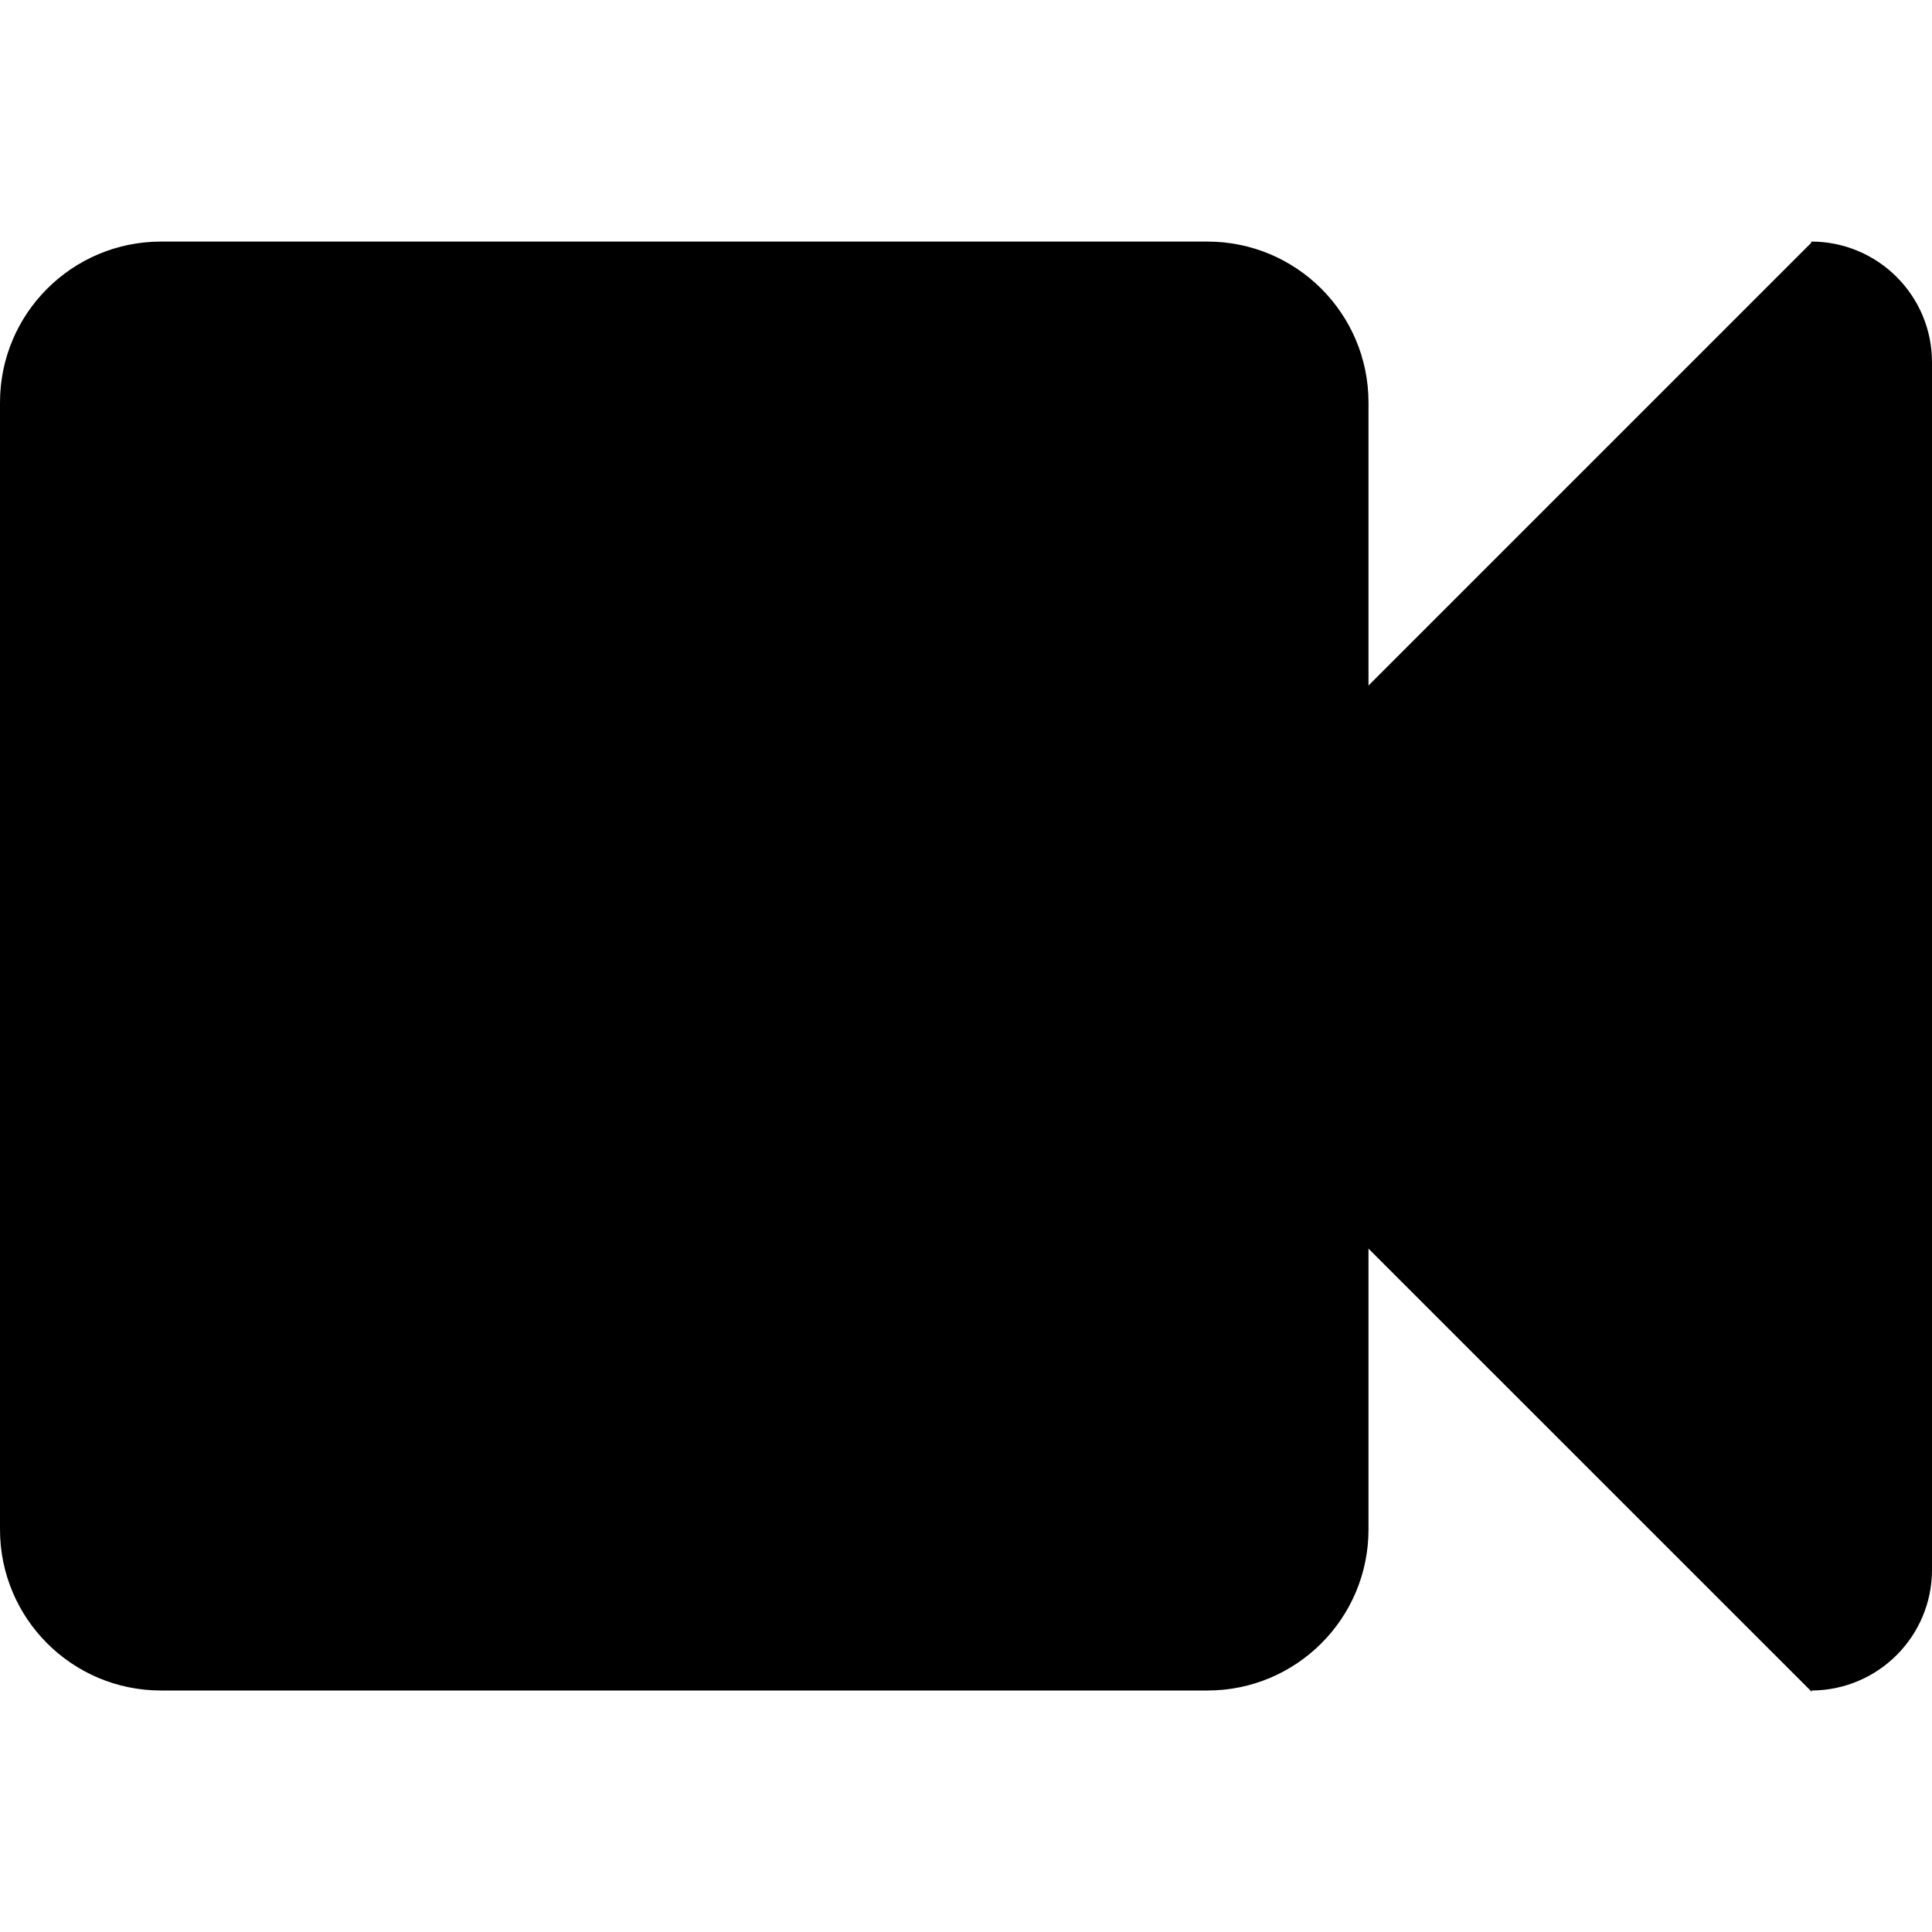
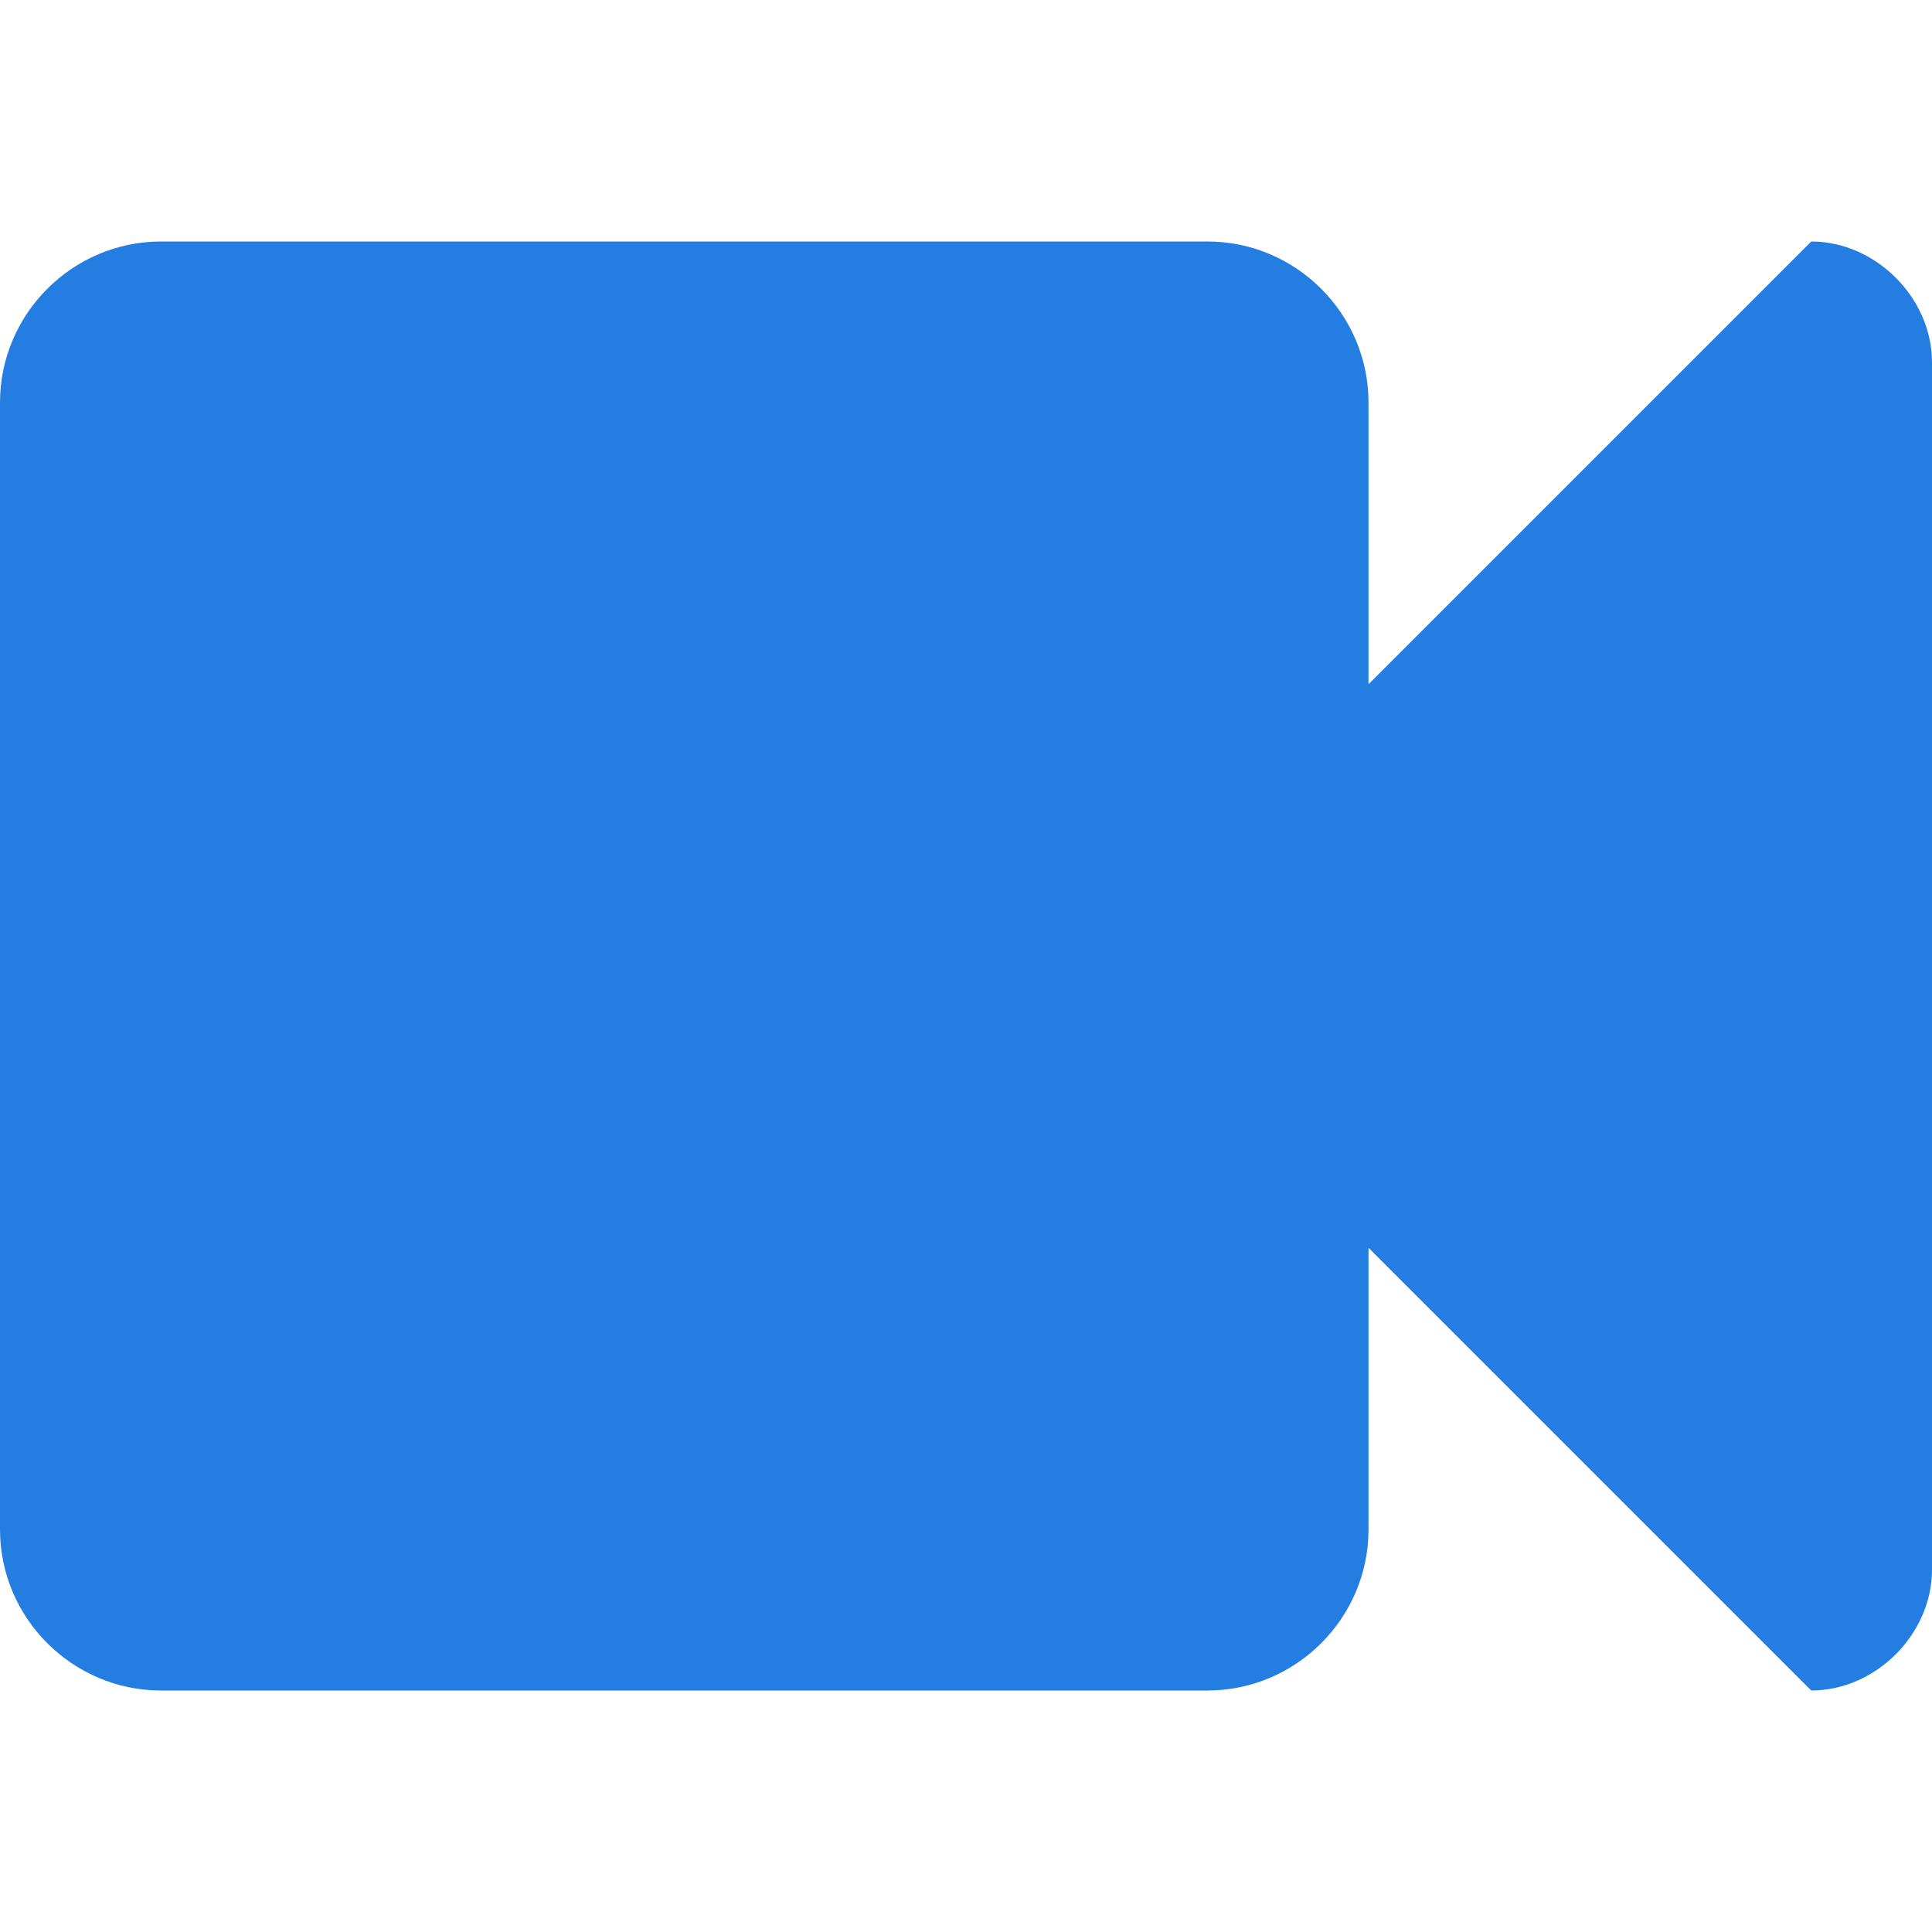
- <svg xmlns="http://www.w3.org/2000/svg" enable-background="new 0 0 24 24" height="24px" id="Layer_1" version="1.1" viewBox="0 0 24 24" width="24px" x="0px" xml:space="preserve" y="0px">
-   <path clip-rule="evenodd" d="M22.506,21v0.016L17,15.511V19c0,1.105-0.896,2-2,2h-1.5H3H2c-1.104,0-2-0.895-2-2  v-1l0,0V6l0,0V5c0-1.104,0.896-1.999,2-1.999h1l0,0h10.5l0,0H15c1.104,0,2,0.895,2,1.999v3.516l5.5-5.5V3.001  c0.828,0,1.5,0.671,1.5,1.499v15C24,20.327,23.331,20.996,22.506,21z" fill-rule="evenodd" />
+ <svg xmlns="http://www.w3.org/2000/svg" version="1.1" width="24" height="24" viewBox="0" xml:space="preserve">
+   <path d="m22.5 21v0L17 15.5V19c0 1.1-0.9 2-2 2H13.5 3 2C0.9 21 0 20.1 0 19v-1l0 0V6L0 6V5C0 3.9 0.9 3 2 3h1l0 0h10.5l0 0H15c1.1 0 2 0.9 2 2v3.5l5.5-5.5V3c0.8 0 1.5 0.7 1.5 1.5v15c0 0.8-0.7 1.5-1.5 1.5z" fill="#247de1" />
</svg>
